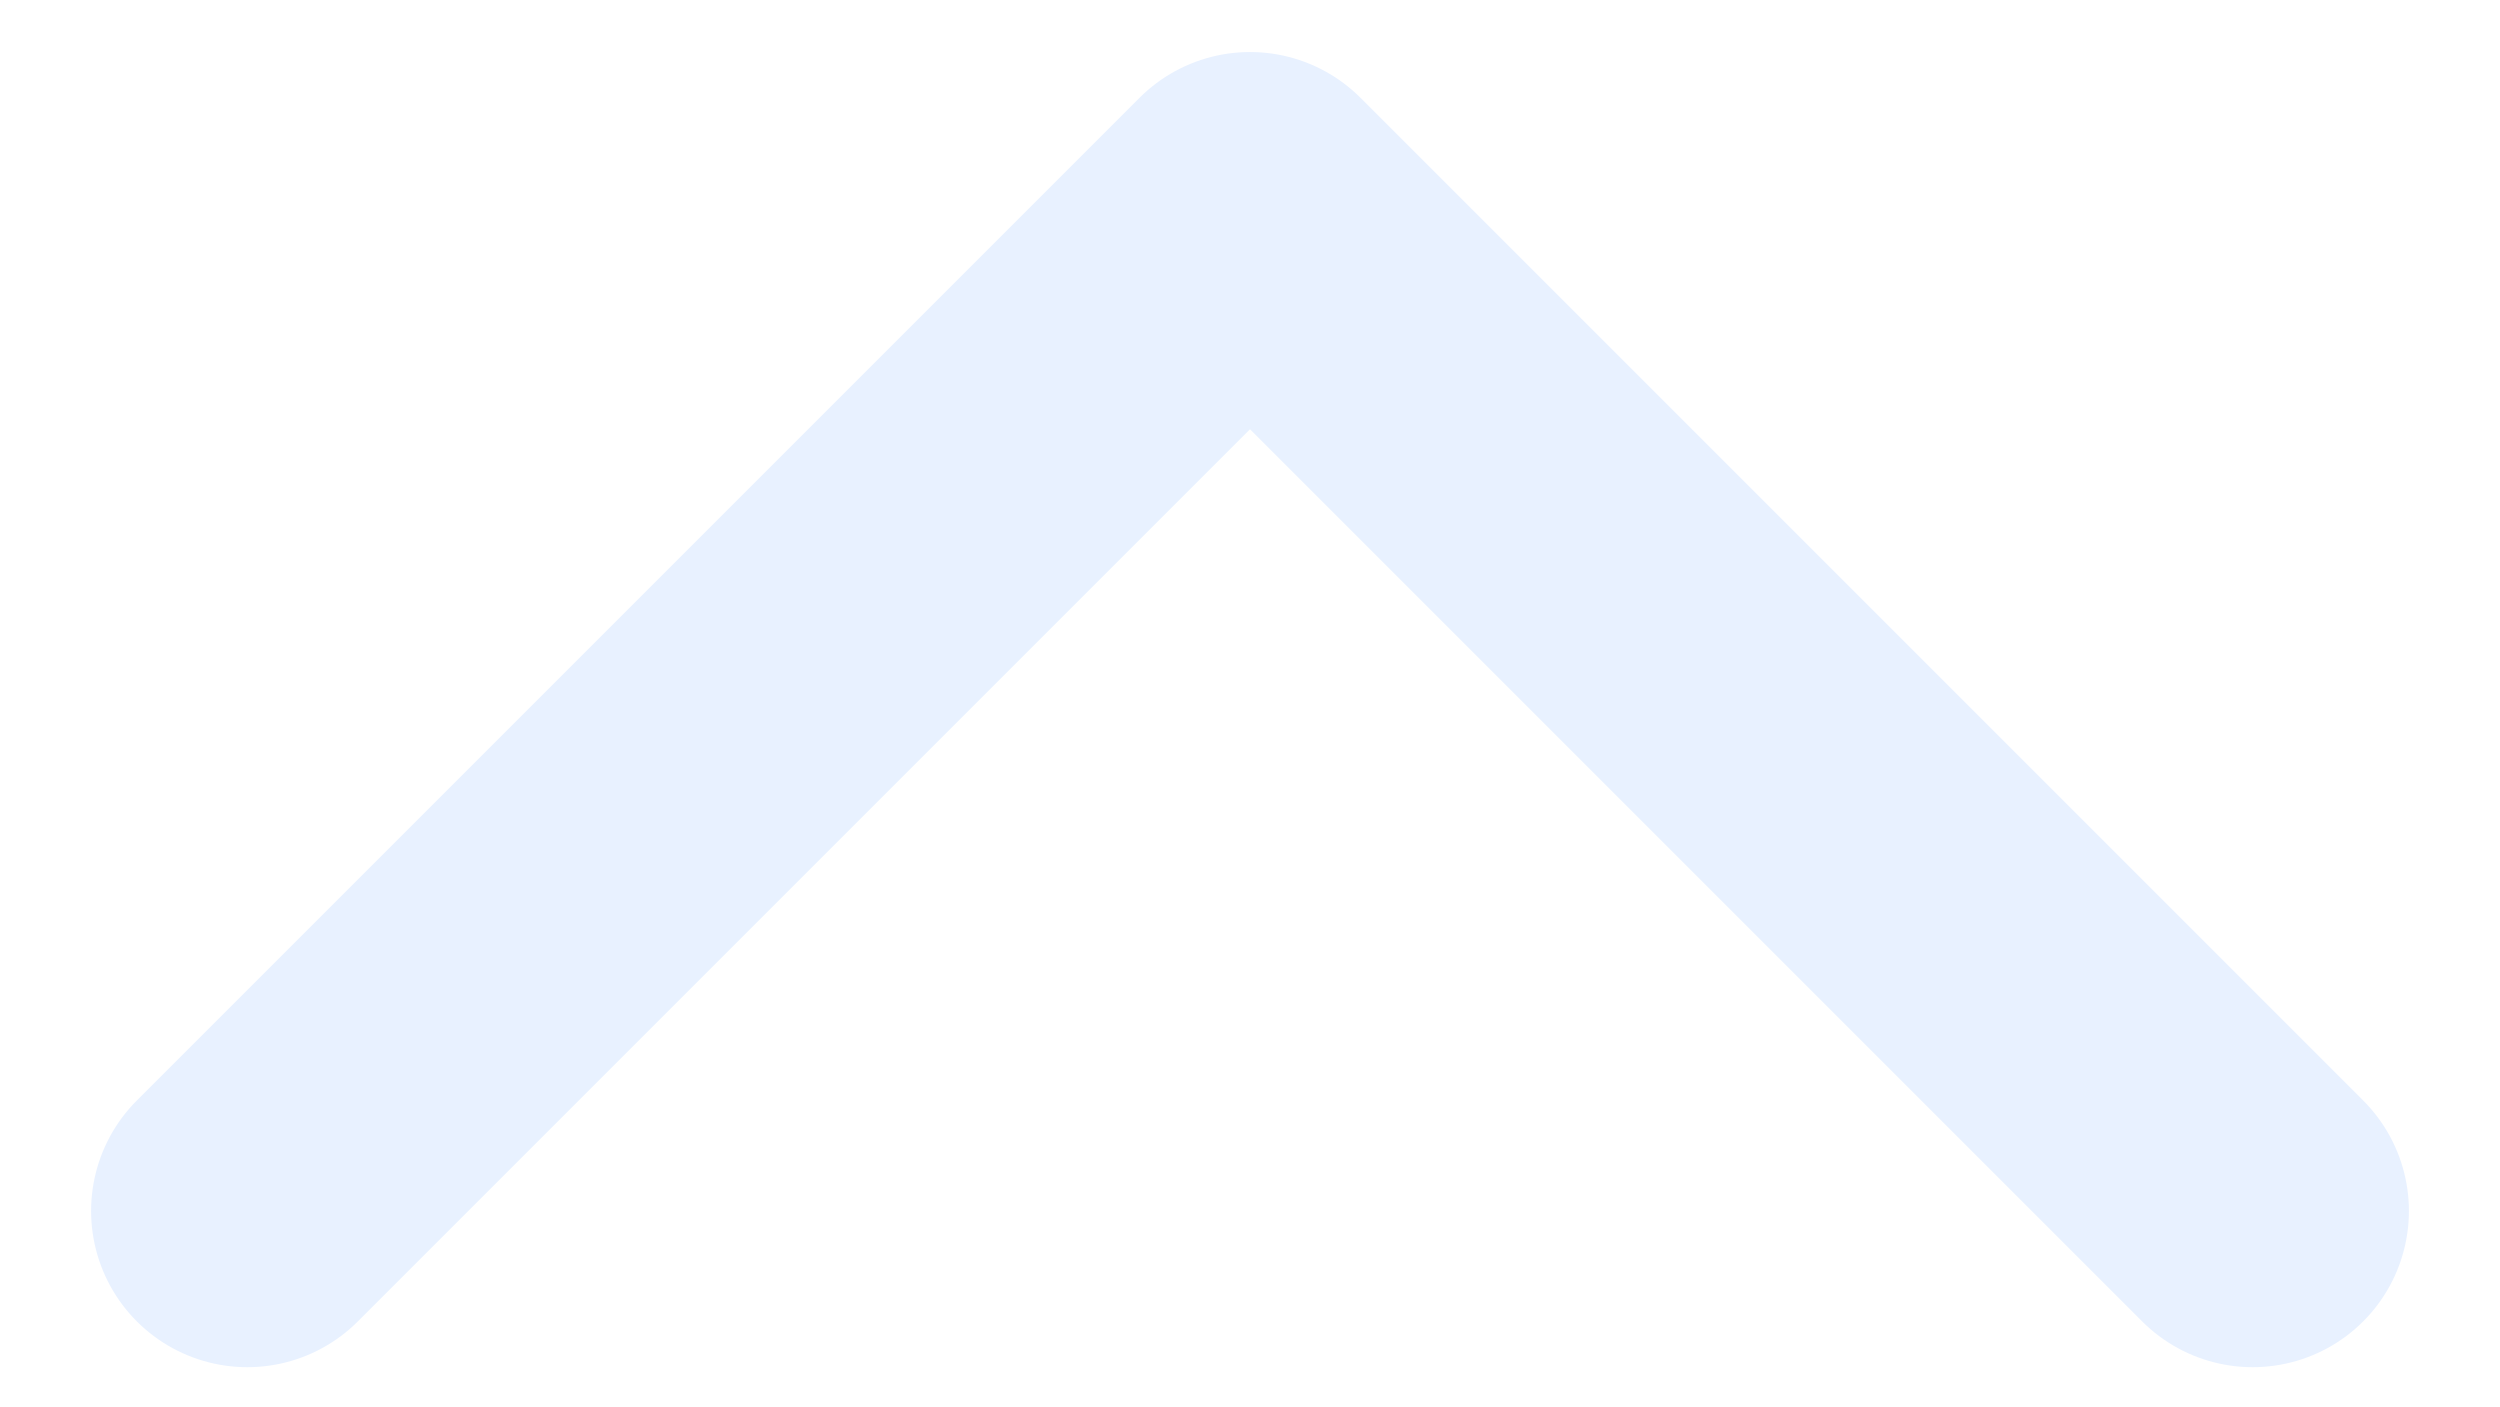
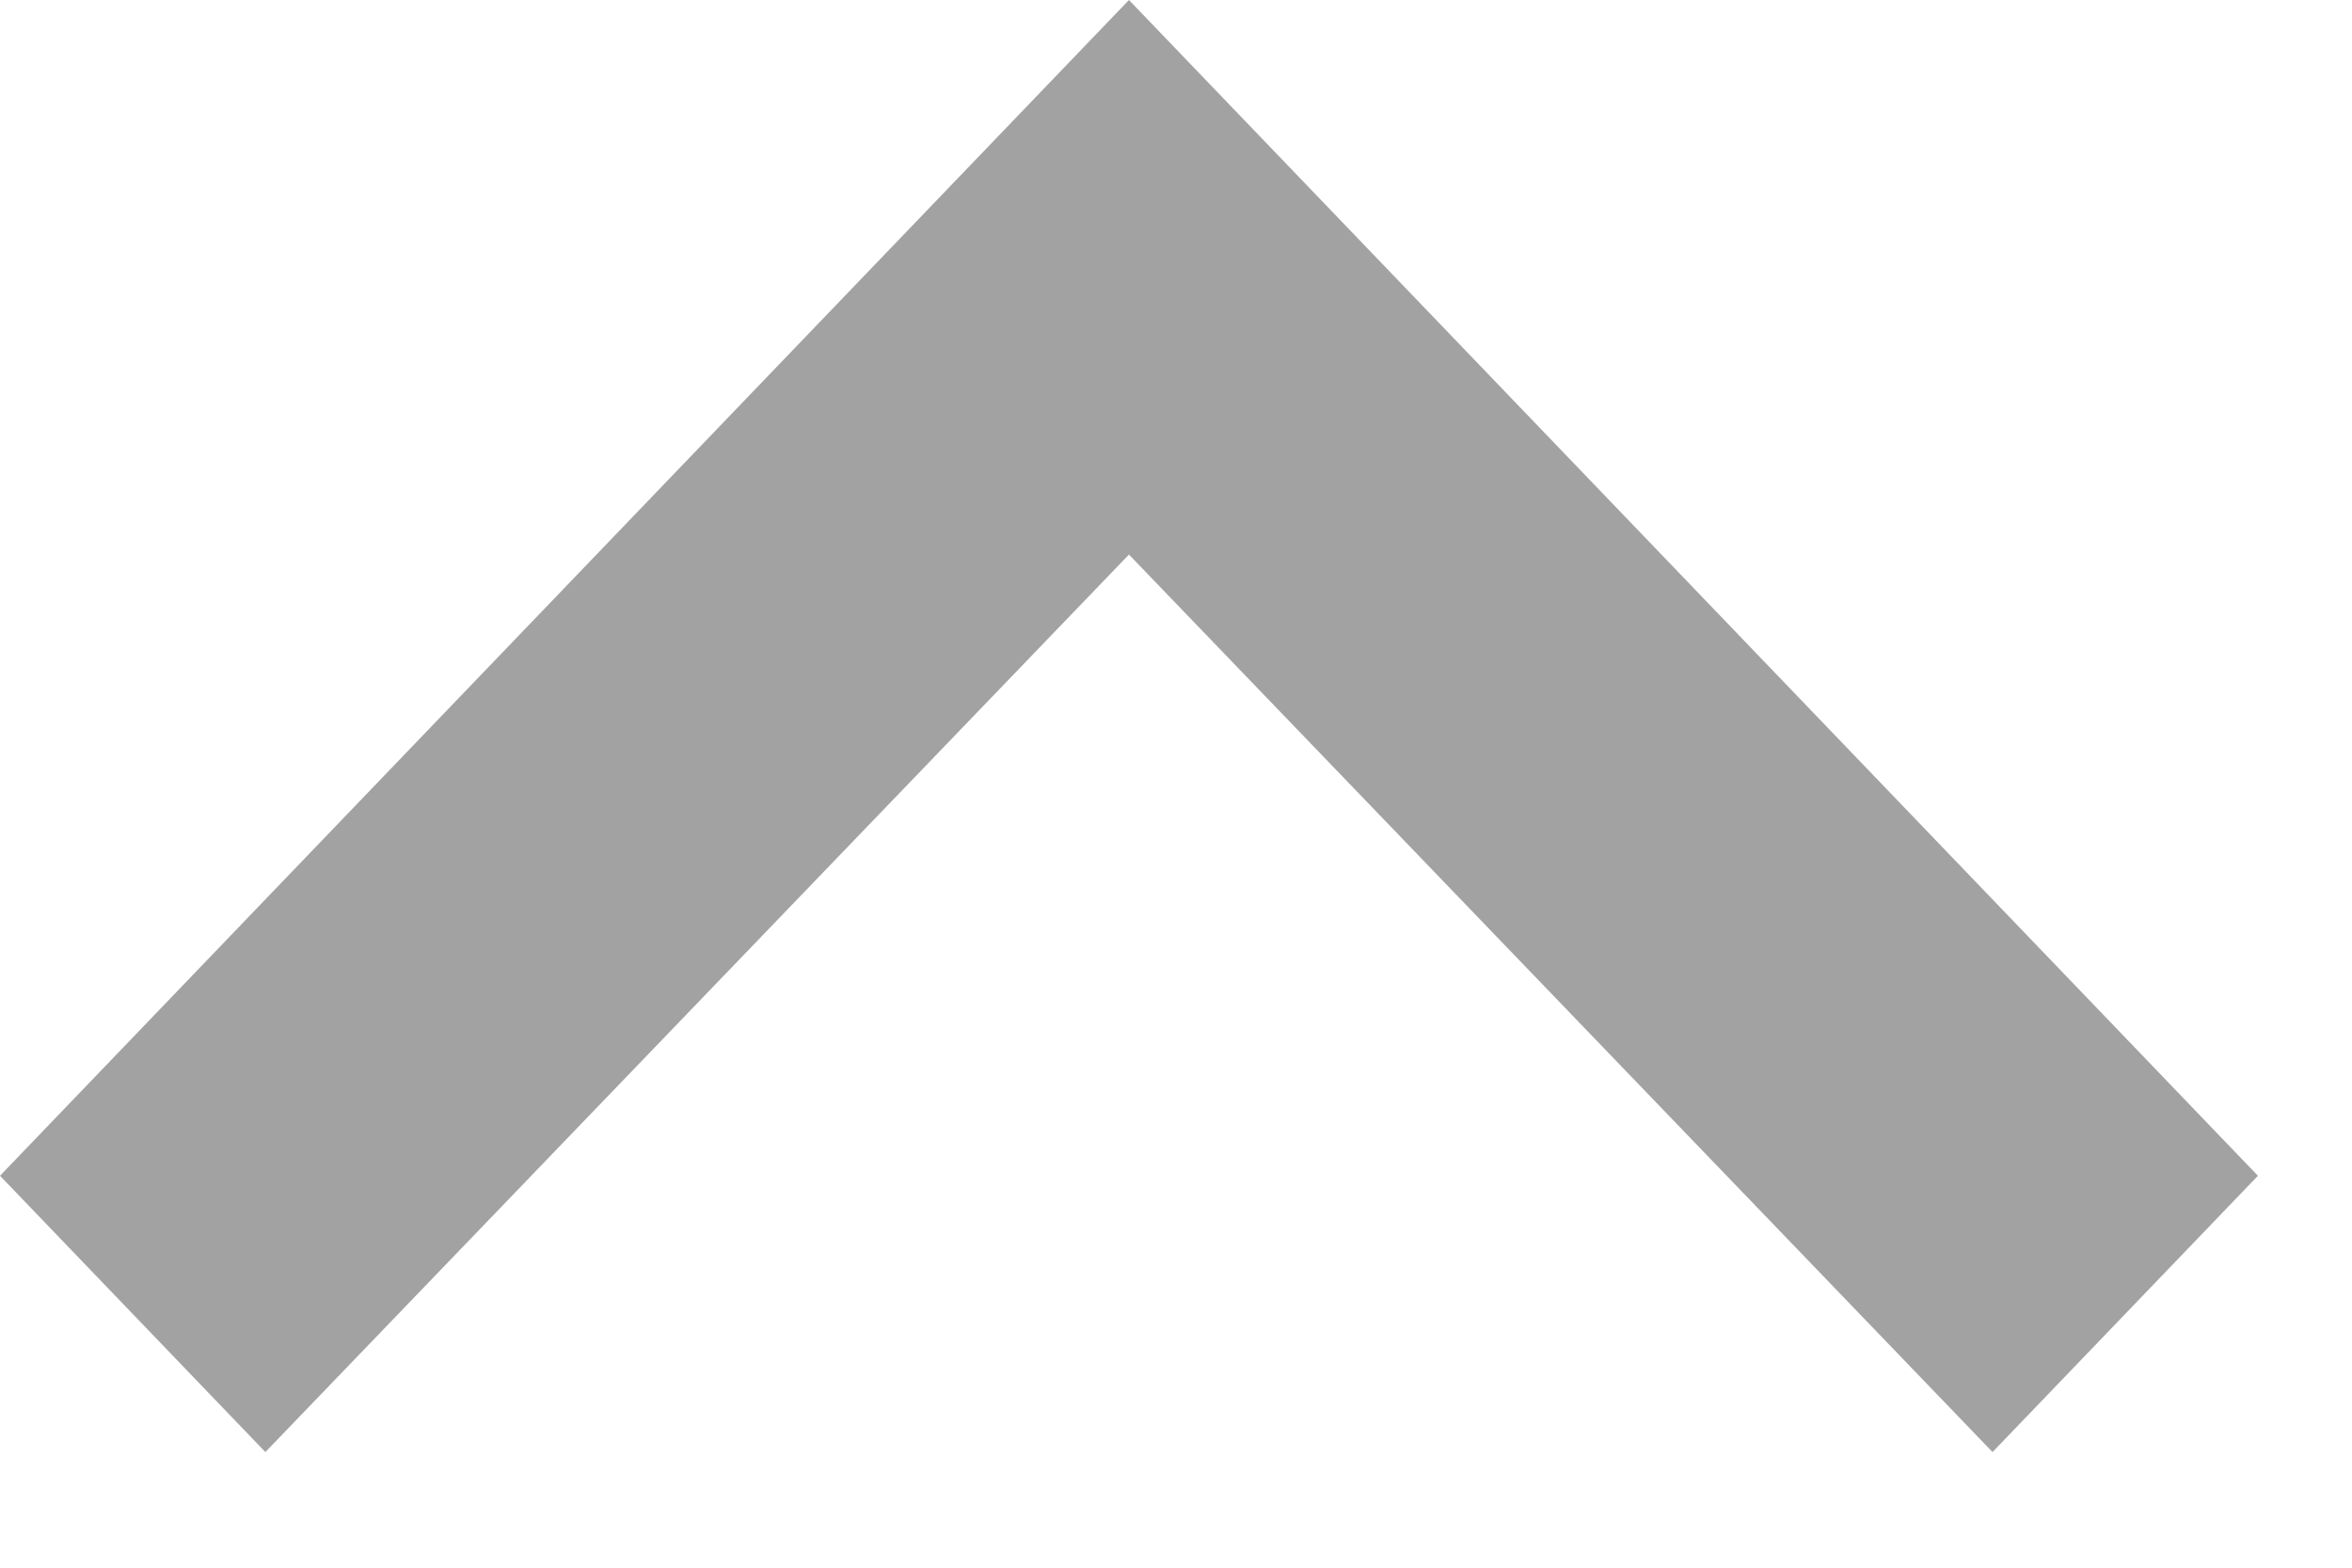
- <svg xmlns="http://www.w3.org/2000/svg" width="16" height="9" viewBox="0 0 16 9" fill="none">
-   <path d="M1.583 7.75L8 1.333L14.417 7.75" stroke="#E8F1FF" stroke-width="2" stroke-linecap="round" stroke-linejoin="round" />
+ <svg xmlns="http://www.w3.org/2000/svg" width="12" height="8" viewBox="0 0 12 8" fill="none">
+   <path d="M10.166 7.41L5.76 2.83L1.354 7.41L1.90735e-05 6L5.76 3.43323e-05L11.52 6L10.166 7.41Z" fill="#A2A2A2" />
</svg>
